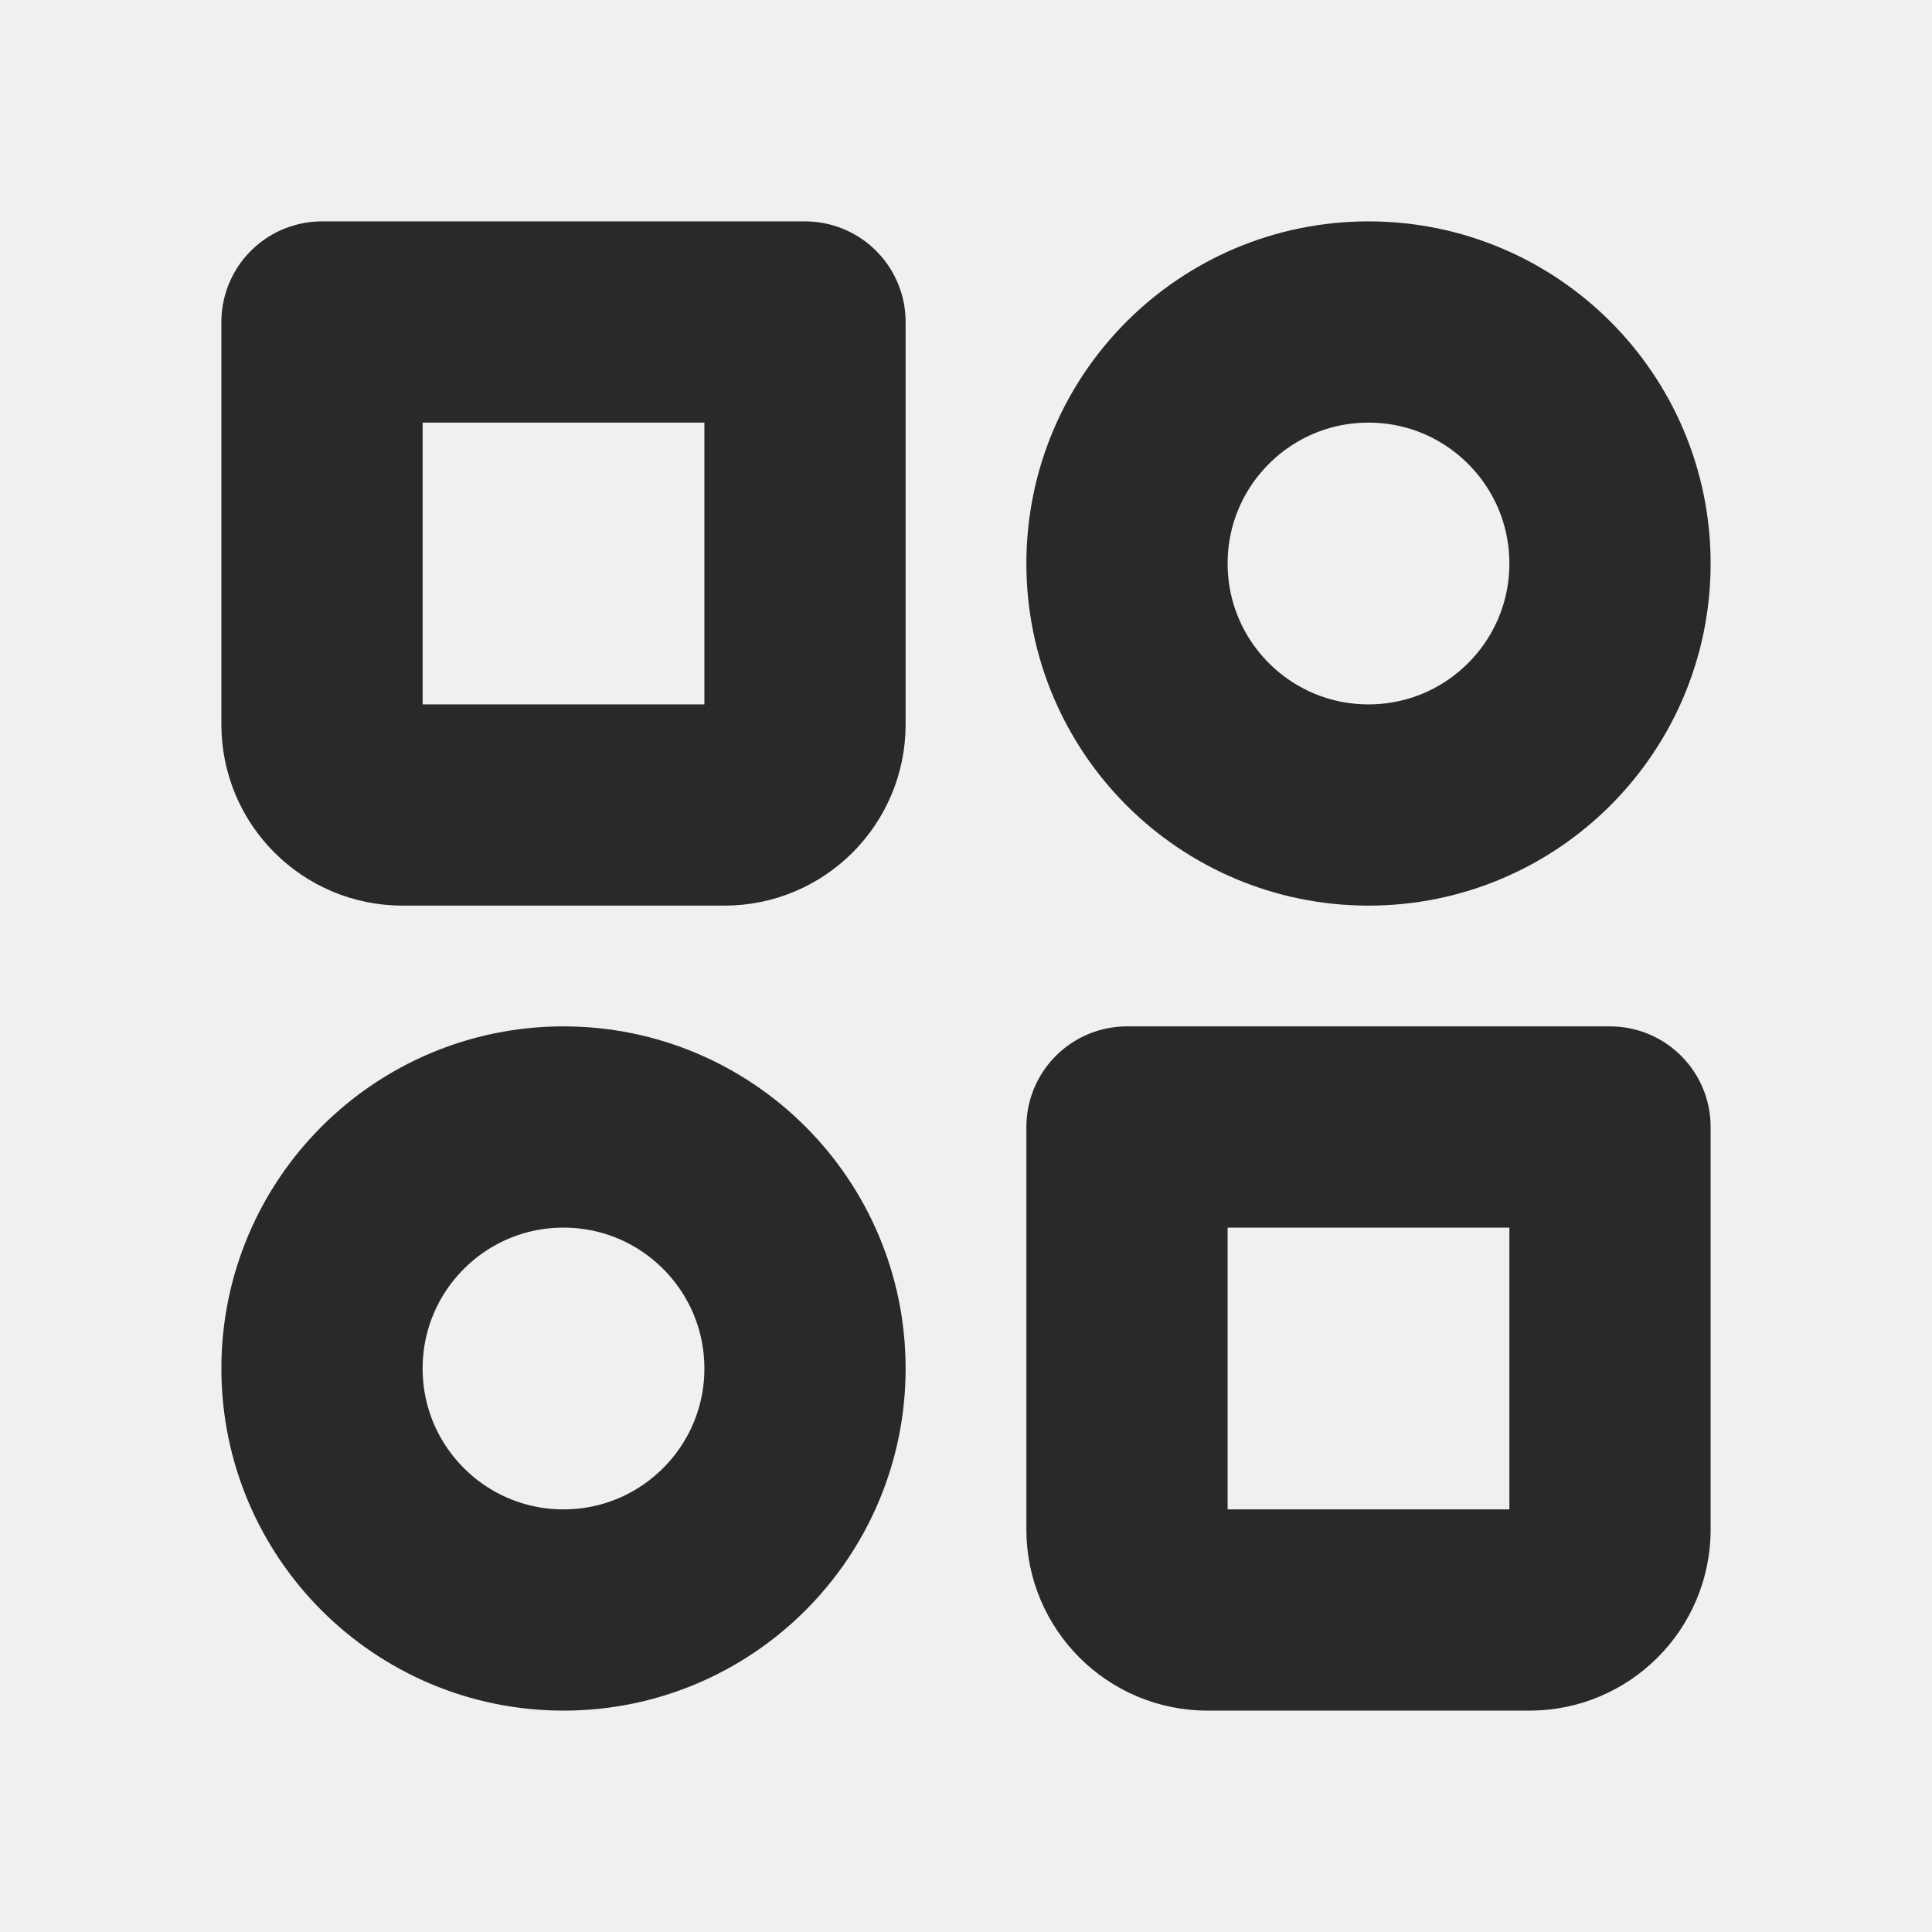
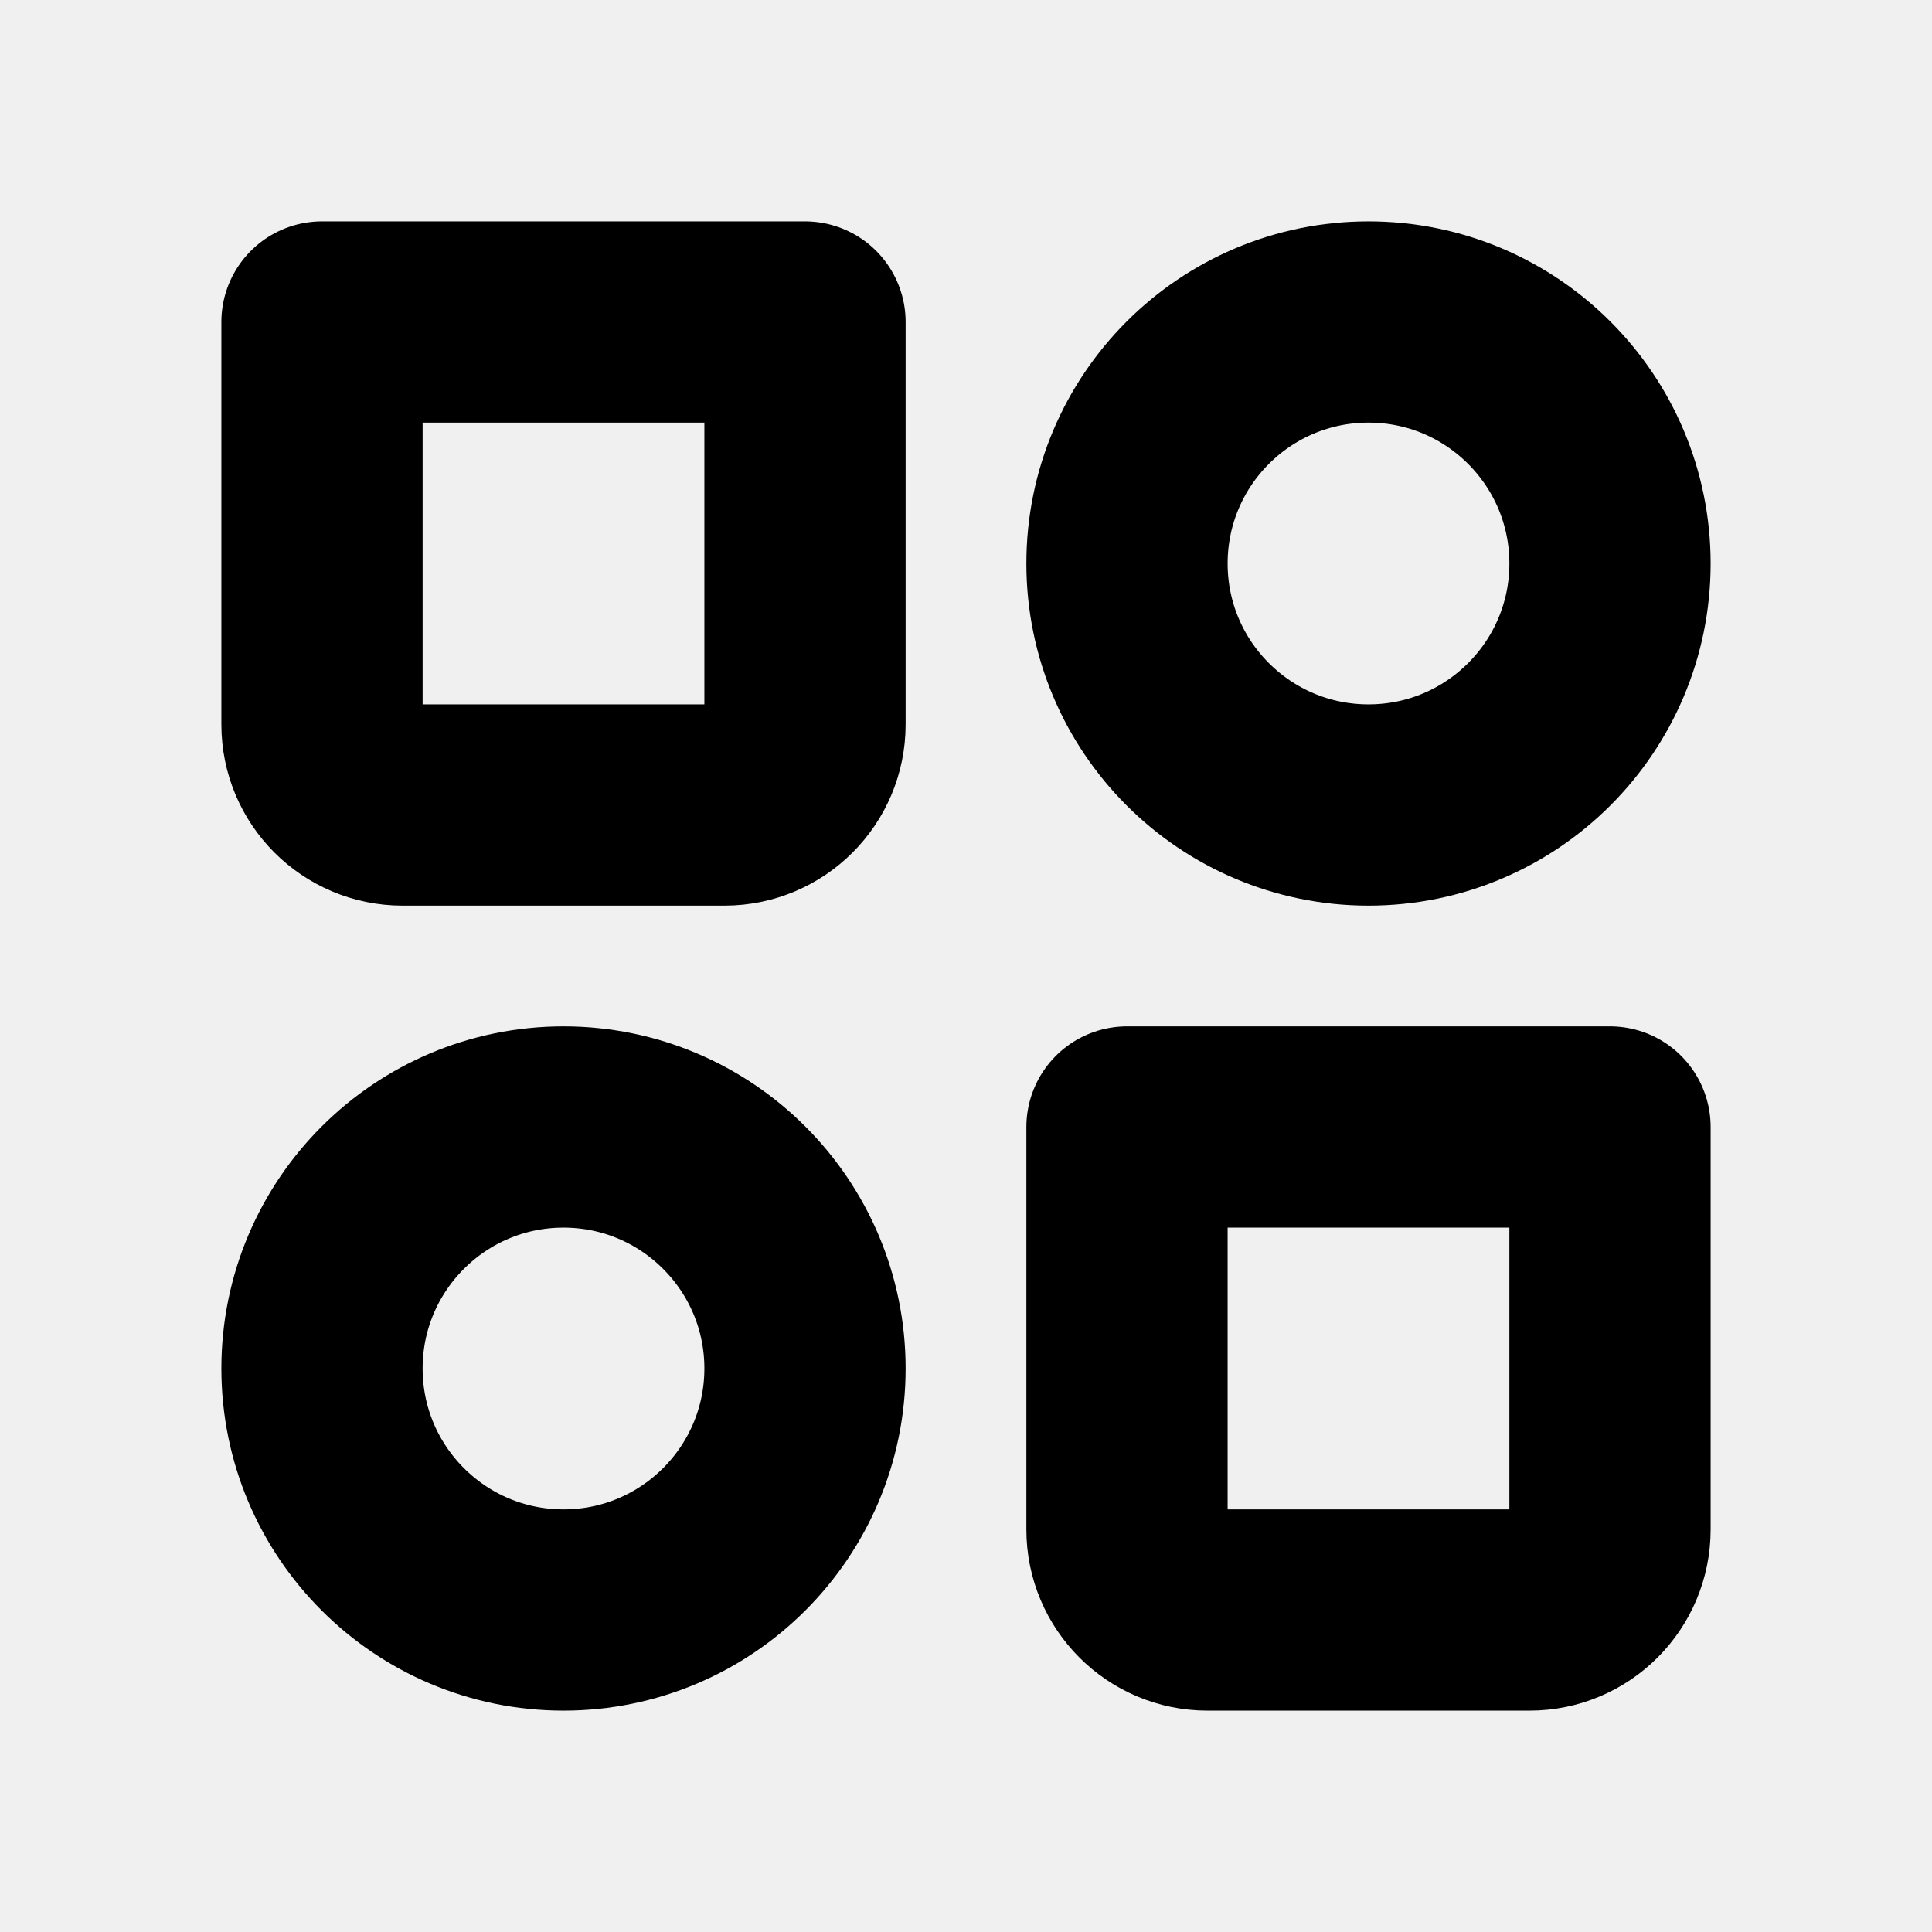
<svg xmlns="http://www.w3.org/2000/svg" width="256px" height="256px" viewBox="0 0 24 24" fill="none">
  <g id="SVGRepo_bgCarrier" stroke-width="0" />
  <g id="SVGRepo_tracerCarrier" stroke-linecap="round" stroke-linejoin="round" />
  <g id="SVGRepo_iconCarrier">
    <g clip-path="url(#clip0_429_11052)">
-       <circle cx="17" cy="7" r="3" stroke="#292929" stroke-width="2.5" stroke-linecap="round" stroke-linejoin="round" />
-       <circle cx="7" cy="17" r="3" stroke="#292929" stroke-width="2.5" stroke-linecap="round" stroke-linejoin="round" />
-       <path d="M14 14H20V19C20 19.552 19.552 20 19 20H15C14.448 20 14 19.552 14 19V14Z" stroke="#292929" stroke-width="2.5" stroke-linecap="round" stroke-linejoin="round" />
-       <path d="M4 4H10V9C10 9.552 9.552 10 9 10H5C4.448 10 4 9.552 4 9V4Z" stroke="#292929" stroke-width="2.5" stroke-linecap="round" stroke-linejoin="round" />
+       <circle cx="17" cy="7" r="3" stroke="currentColor" stroke-width="2.5" stroke-linecap="round" stroke-linejoin="round" />
+       <circle cx="7" cy="17" r="3" stroke="currentColor" stroke-width="2.5" stroke-linecap="round" stroke-linejoin="round" />
+       <path d="M14 14H20V19C20 19.552 19.552 20 19 20H15C14.448 20 14 19.552 14 19V14Z" stroke="currentColor" stroke-width="2.5" stroke-linecap="round" stroke-linejoin="round" />
+       <path d="M4 4H10V9C10 9.552 9.552 10 9 10H5C4.448 10 4 9.552 4 9V4Z" stroke="currentColor" stroke-width="2.5" stroke-linecap="round" stroke-linejoin="round" />
    </g>
    <defs>
      <clipPath id="clip0_429_11052">
        <rect width="24" height="24" fill="white" />
      </clipPath>
    </defs>
  </g>
</svg>
